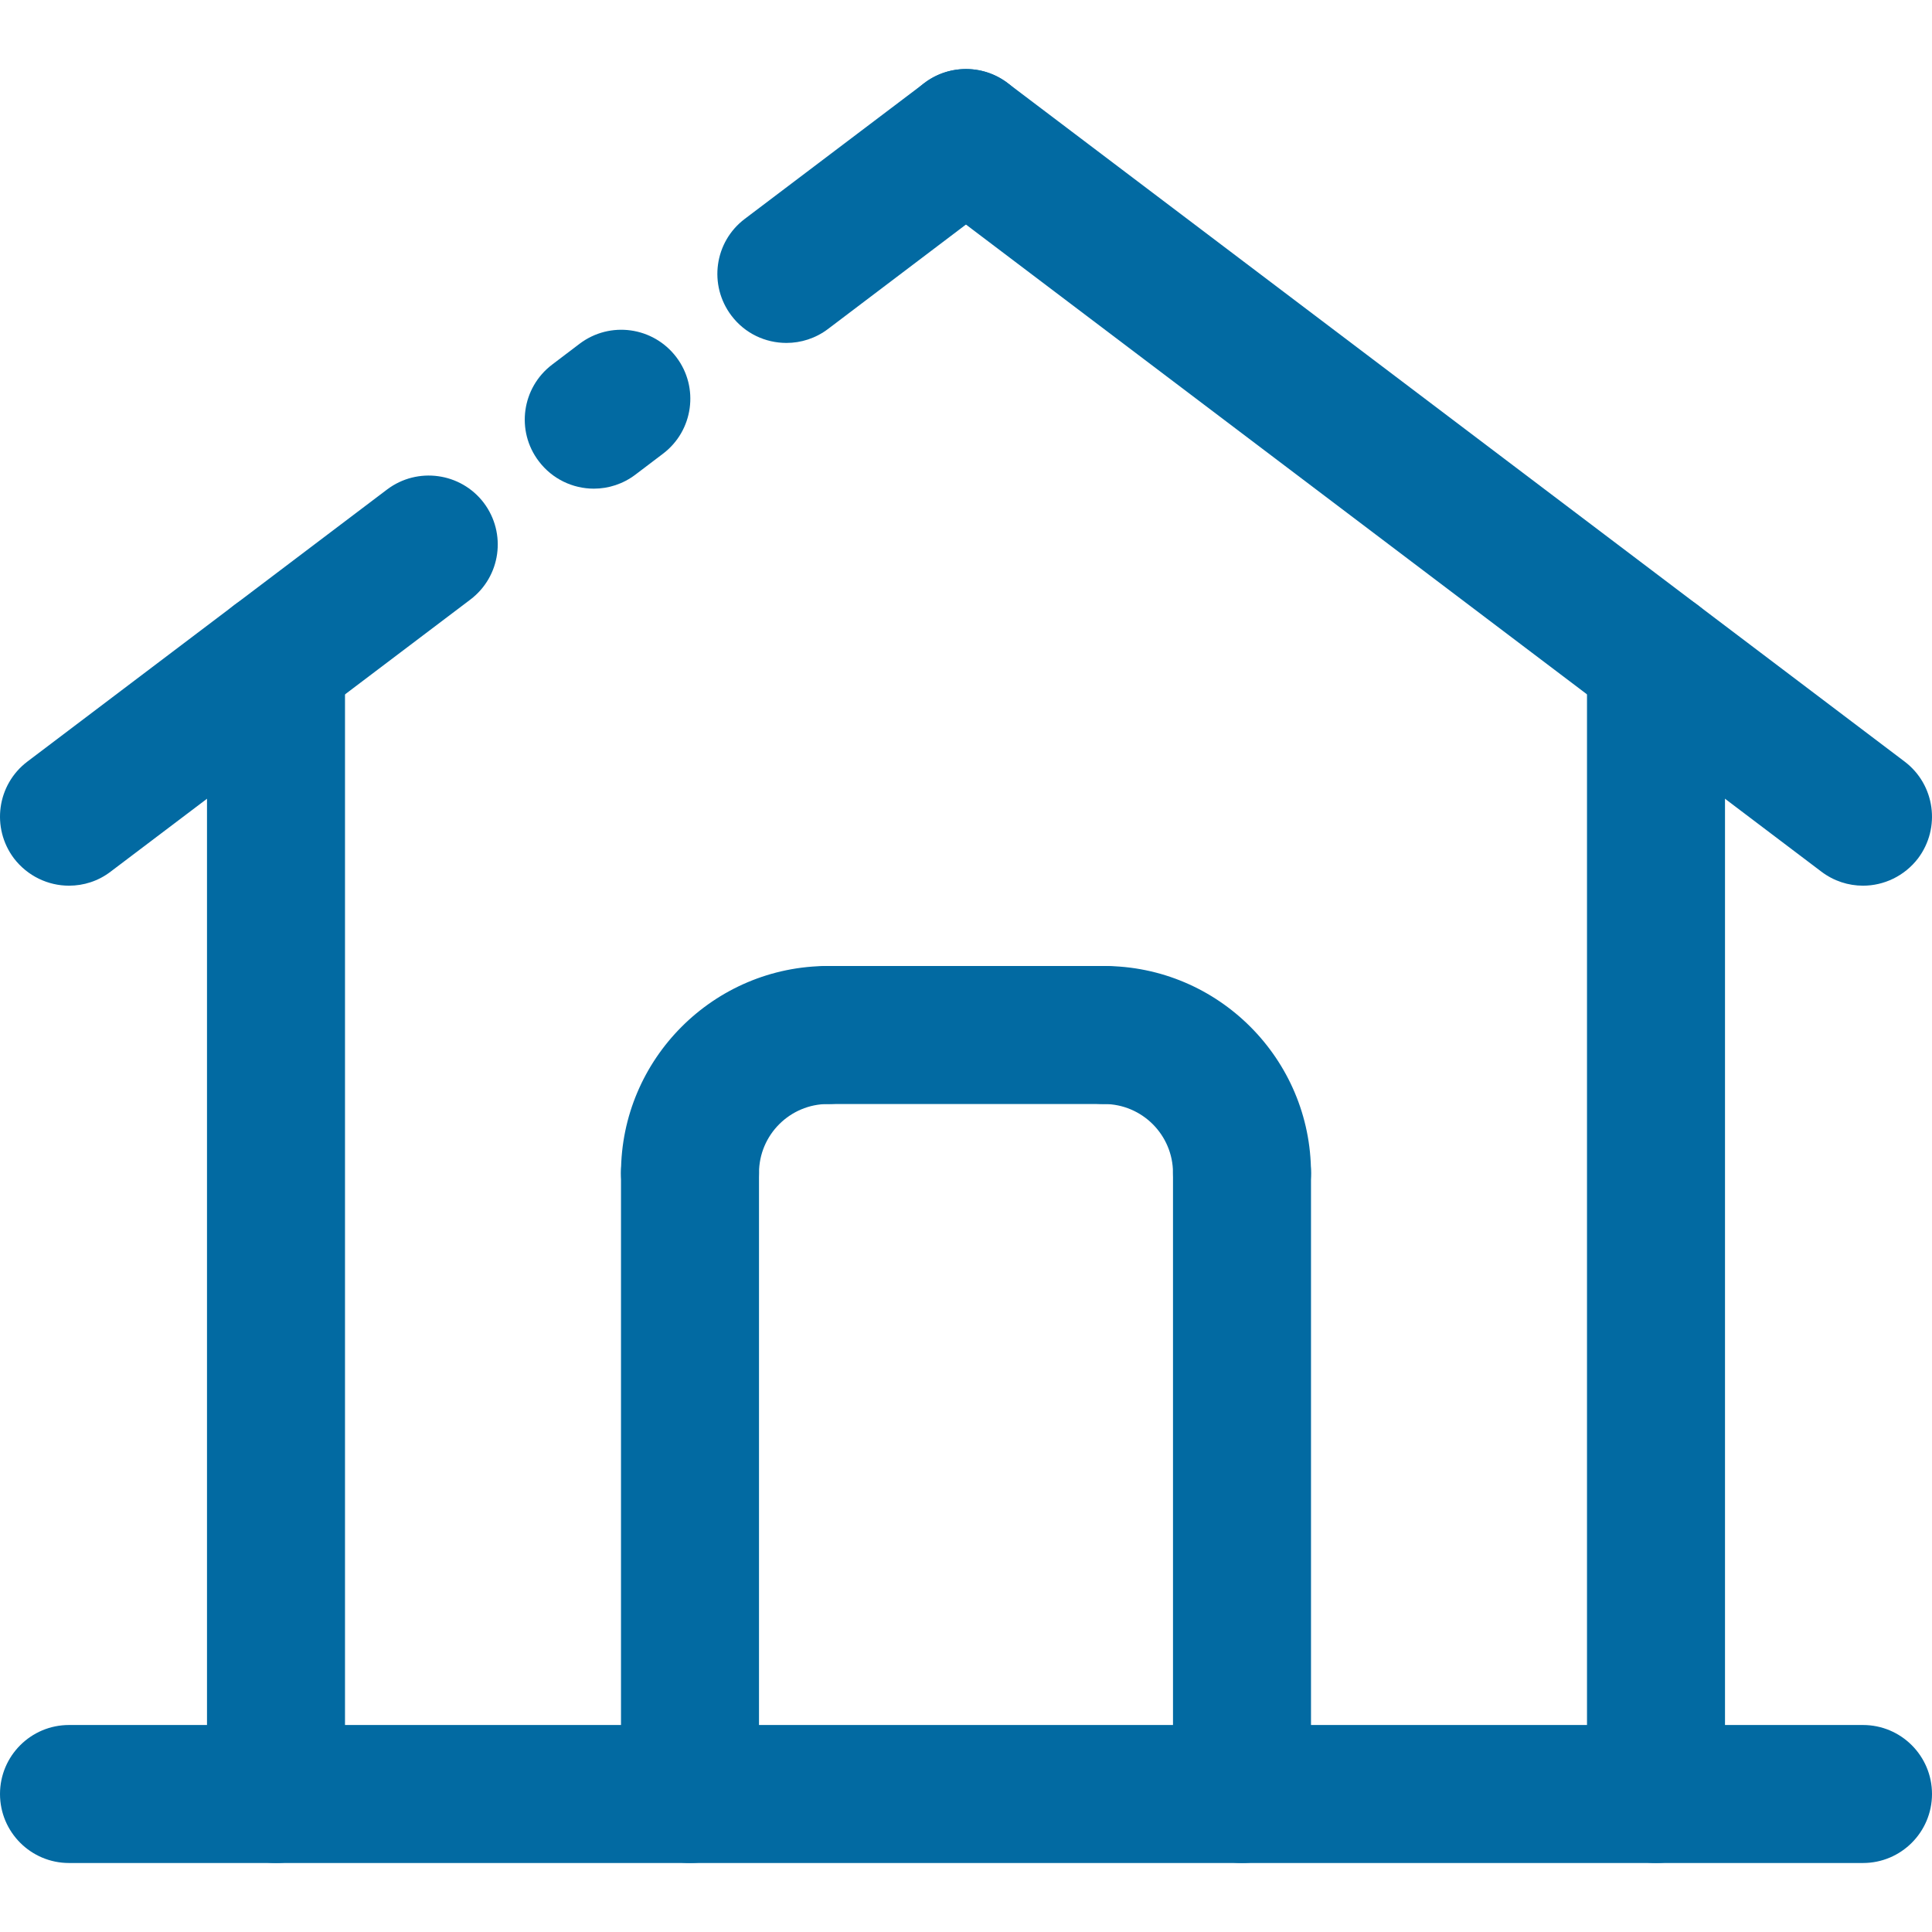
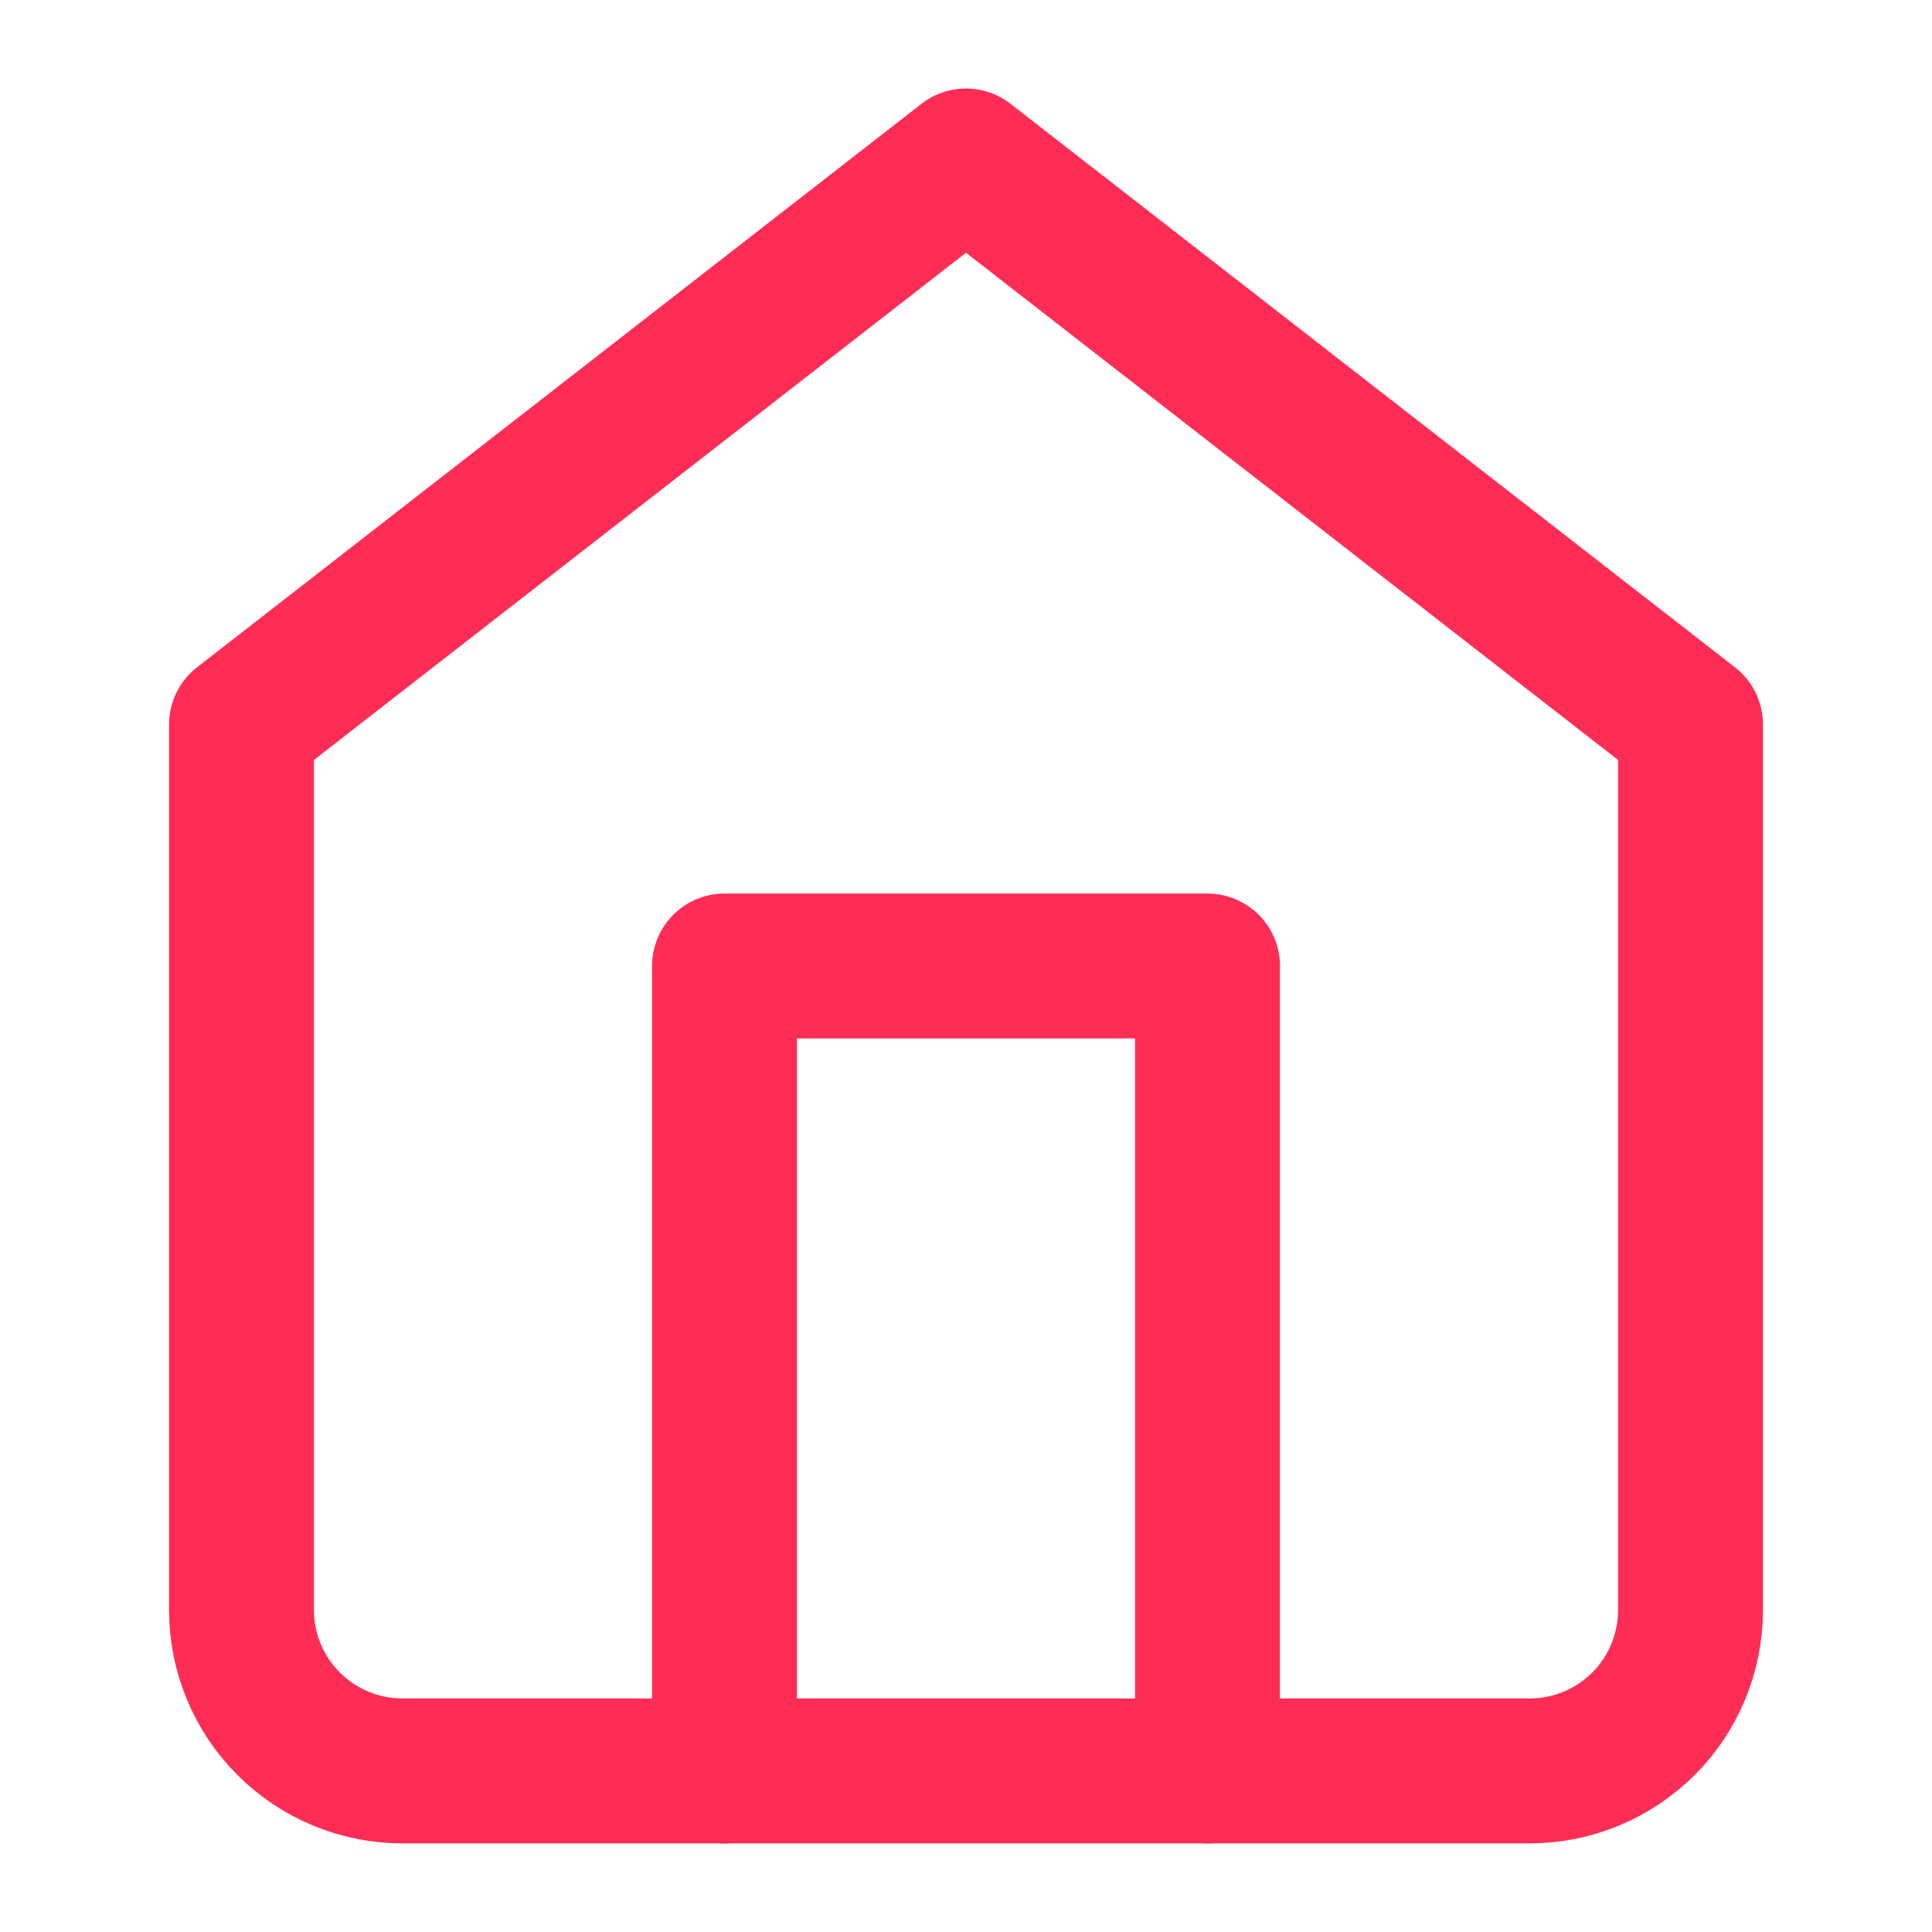
- <svg xmlns="http://www.w3.org/2000/svg" width="20" height="20" viewBox="0 0 14 14" fill="none">
-   <path d="M5.699 2.485C5.547 2.485 5.398 2.417 5.3 2.287C5.133 2.066 5.176 1.753 5.397 1.586L6.698 0.602C6.918 0.435 7.232 0.478 7.398 0.699C7.565 0.919 7.522 1.232 7.301 1.399L6 2.384C5.91 2.452 5.804 2.485 5.699 2.485Z" fill="#026AA2" />
-   <path d="M4.303 3.541C4.152 3.541 4.002 3.472 3.904 3.342C3.737 3.122 3.781 2.809 4.001 2.642L4.2 2.491C4.421 2.324 4.734 2.368 4.901 2.588C5.068 2.808 5.024 3.122 4.804 3.288L4.605 3.439C4.514 3.508 4.408 3.541 4.303 3.541Z" fill="#026AA2" />
-   <path d="M0.5 6.418C0.349 6.418 0.2 6.349 0.101 6.22C-0.065 5.999 -0.022 5.686 0.198 5.519L2.805 3.547C3.025 3.381 3.339 3.424 3.506 3.644C3.672 3.865 3.629 4.178 3.408 4.345L0.802 6.316C0.712 6.385 0.606 6.418 0.5 6.418Z" fill="#026AA2" />
-   <path d="M5 9C4.724 9 4.5 8.776 4.5 8.5C4.5 7.673 5.173 7 6 7C6.276 7 6.5 7.224 6.5 7.5C6.5 7.776 6.276 8 6 8C5.724 8 5.5 8.224 5.5 8.5C5.5 8.776 5.276 9 5 9Z" fill="#026AA2" />
-   <path d="M5 13.5C4.724 13.5 4.5 13.276 4.5 13V8.5C4.5 8.224 4.724 8 5 8C5.276 8 5.5 8.224 5.5 8.5V13C5.5 13.276 5.276 13.5 5 13.5Z" fill="#026AA2" />
-   <path d="M8 8H6C5.724 8 5.5 7.776 5.5 7.5C5.5 7.224 5.724 7 6 7H8C8.276 7 8.5 7.224 8.5 7.5C8.5 7.776 8.276 8 8 8Z" fill="#026AA2" />
-   <path d="M9 9C8.724 9 8.5 8.776 8.5 8.5C8.5 8.224 8.276 8 8 8C7.724 8 7.5 7.776 7.5 7.5C7.5 7.224 7.724 7 8 7C8.827 7 9.5 7.673 9.5 8.5C9.5 8.776 9.276 9 9 9Z" fill="#026AA2" />
-   <path d="M9 13.5C8.724 13.5 8.5 13.276 8.5 13V8.5C8.5 8.224 8.724 8 9 8C9.276 8 9.5 8.224 9.5 8.5V13C9.5 13.276 9.276 13.5 9 13.5Z" fill="#026AA2" />
-   <path d="M2 13.5C1.724 13.5 1.5 13.276 1.5 13V4.783C1.5 4.507 1.724 4.283 2 4.283C2.276 4.283 2.5 4.507 2.5 4.783V13C2.5 13.276 2.276 13.5 2 13.5Z" fill="#026AA2" />
-   <path d="M12 13.5C11.724 13.5 11.5 13.276 11.5 13V4.783C11.5 4.507 11.724 4.283 12 4.283C12.276 4.283 12.5 4.507 12.5 4.783V13C12.5 13.276 12.276 13.5 12 13.5Z" fill="#026AA2" />
-   <path d="M13.5 6.418C13.395 6.418 13.289 6.385 13.198 6.316L6.698 1.399C6.478 1.232 6.435 0.919 6.601 0.699C6.768 0.478 7.082 0.435 7.302 0.602L13.802 5.519C14.022 5.686 14.065 5.999 13.899 6.22C13.8 6.349 13.651 6.418 13.5 6.418Z" fill="#026AA2" />
-   <path d="M13.5 13.5H0.5C0.224 13.5 0 13.276 0 13C0 12.724 0.224 12.5 0.5 12.5H13.5C13.776 12.5 14 12.724 14 13C14 13.276 13.776 13.5 13.5 13.5Z" fill="#026AA2" />
+ <svg xmlns="http://www.w3.org/2000/svg" width="16" height="16" viewBox="0 0 16 16" fill="none">
+   <path d="M2 6L8 1.333L14 6V13.333C14 13.687 13.86 14.026 13.61 14.276C13.359 14.526 13.02 14.666 12.667 14.666H3.333C2.98 14.666 2.641 14.526 2.391 14.276C2.14 14.026 2 13.687 2 13.333V6Z" stroke="#FF2D55" stroke-width="1.2" stroke-linecap="round" stroke-linejoin="round" />
+   <path d="M6 14.667V8H10V14.667" stroke="#FF2D55" stroke-width="1.2" stroke-linecap="round" stroke-linejoin="round" />
</svg>
